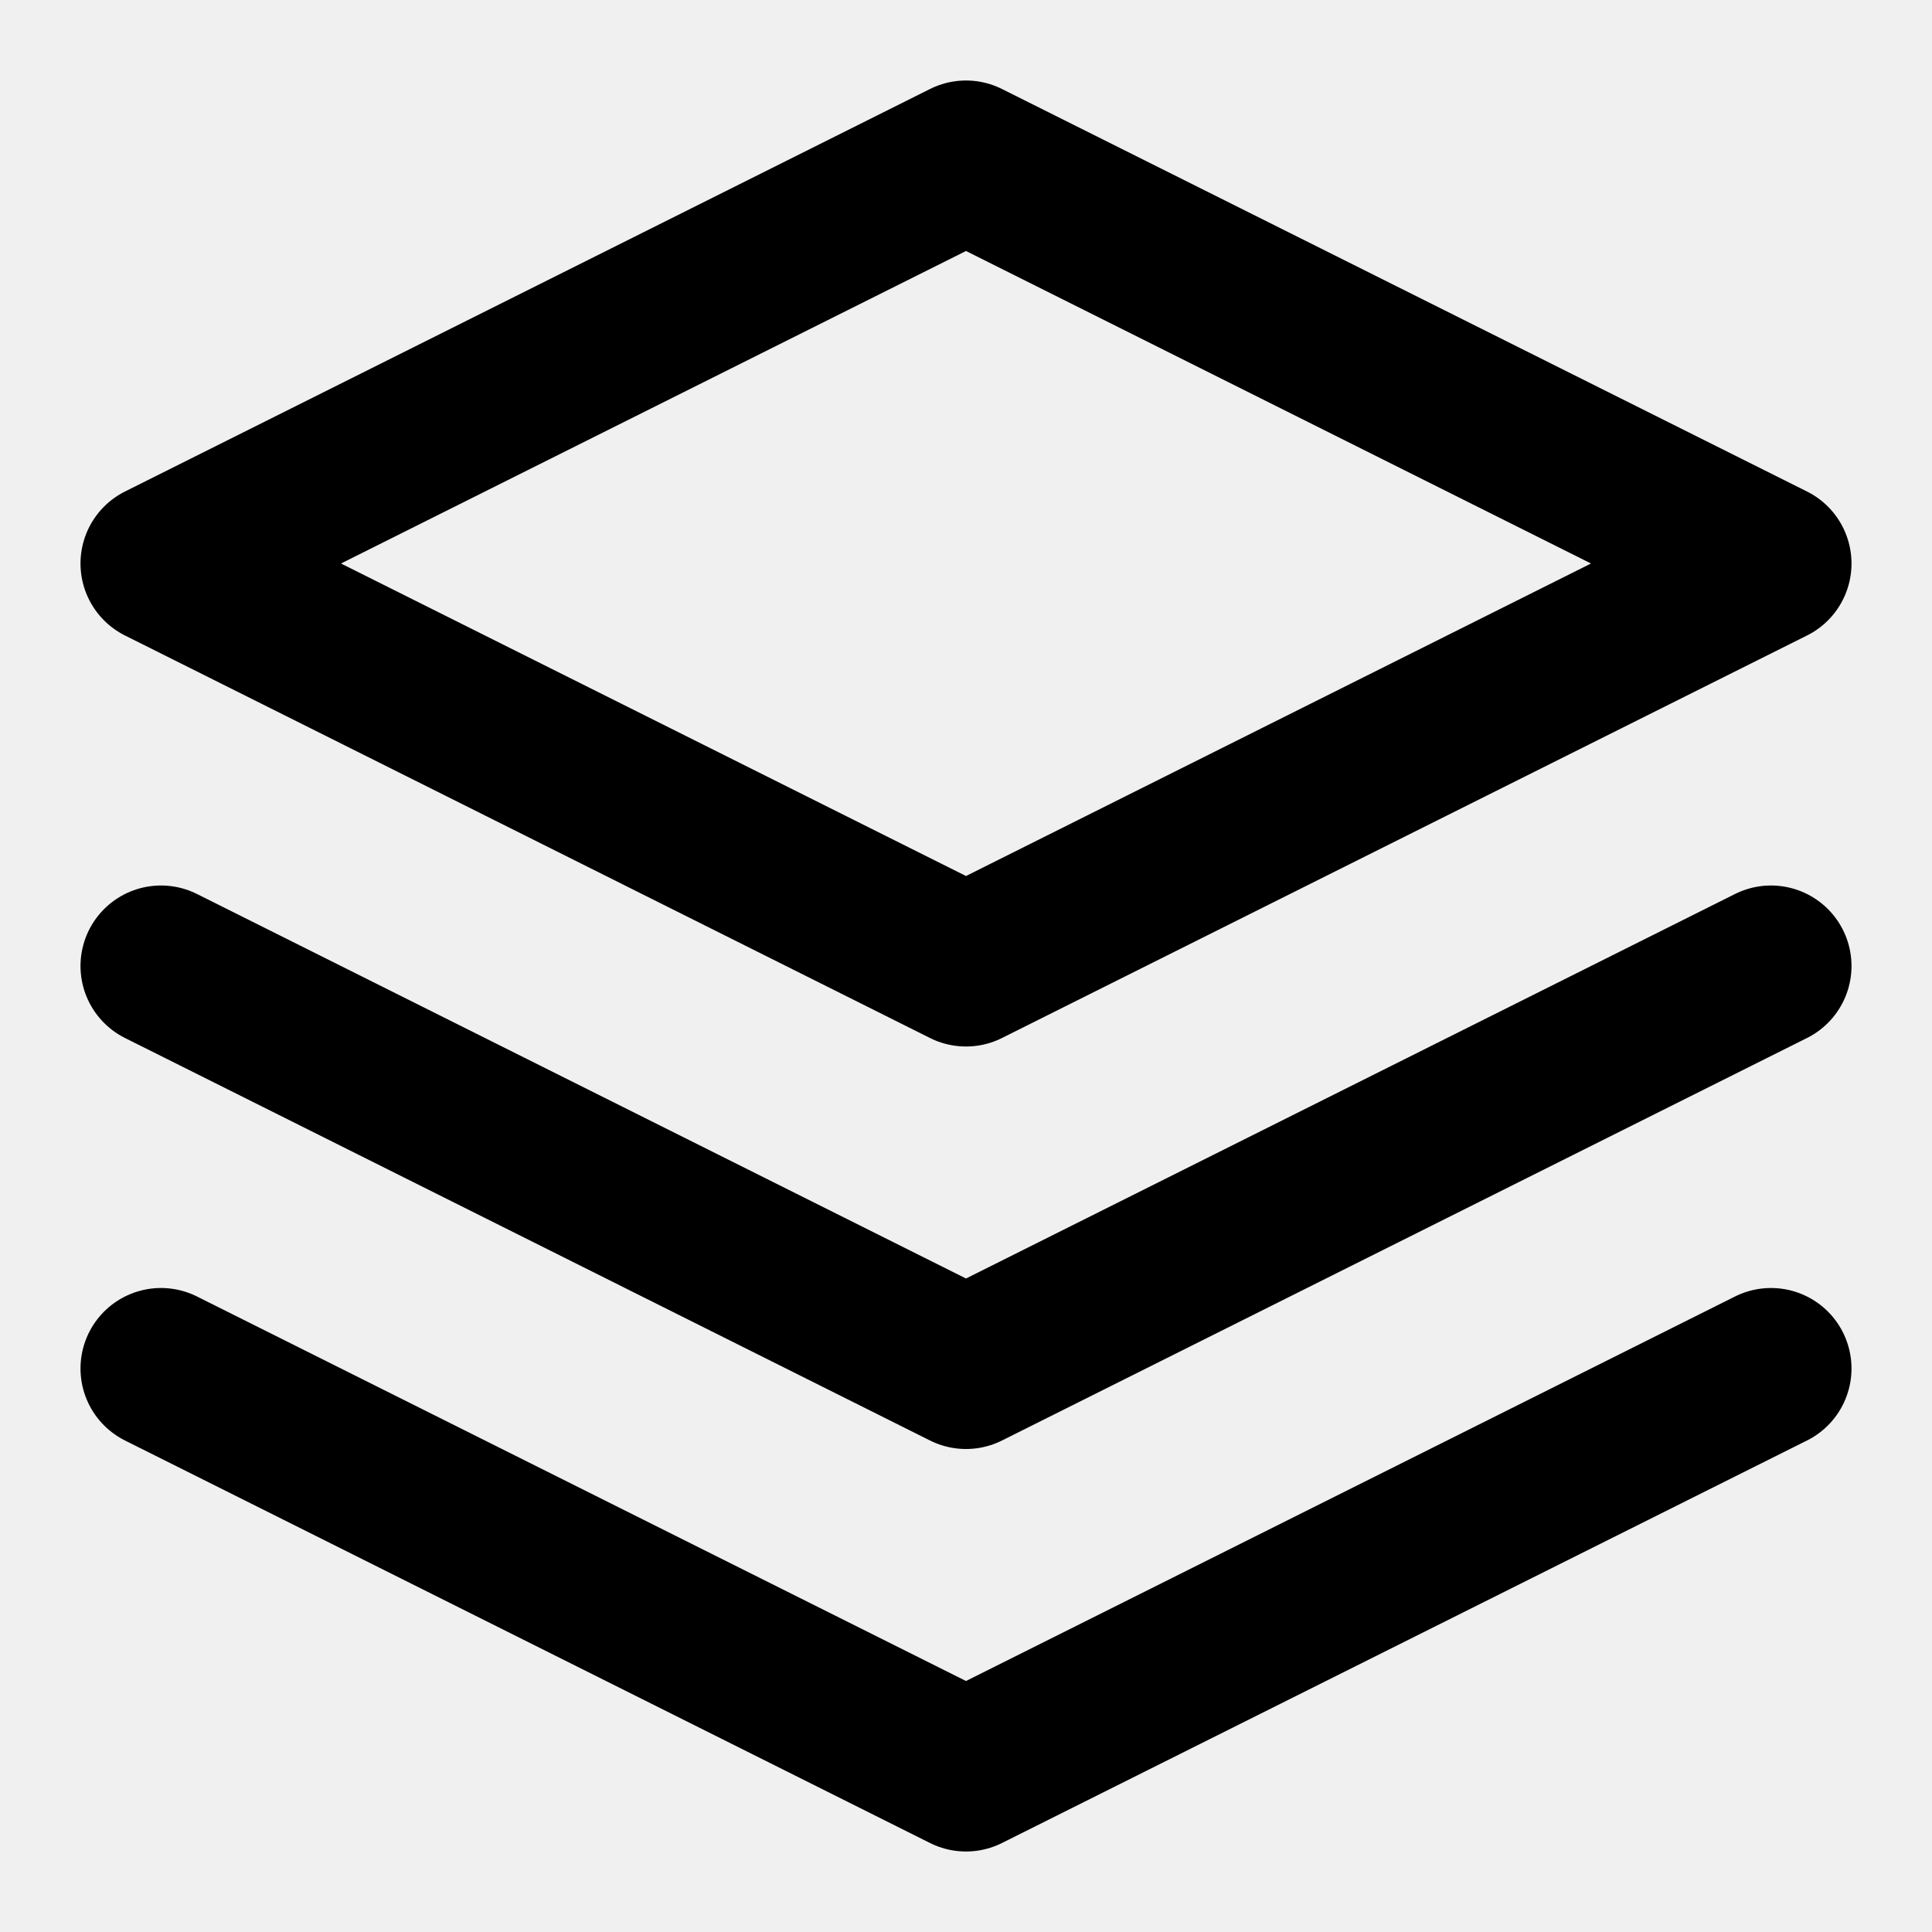
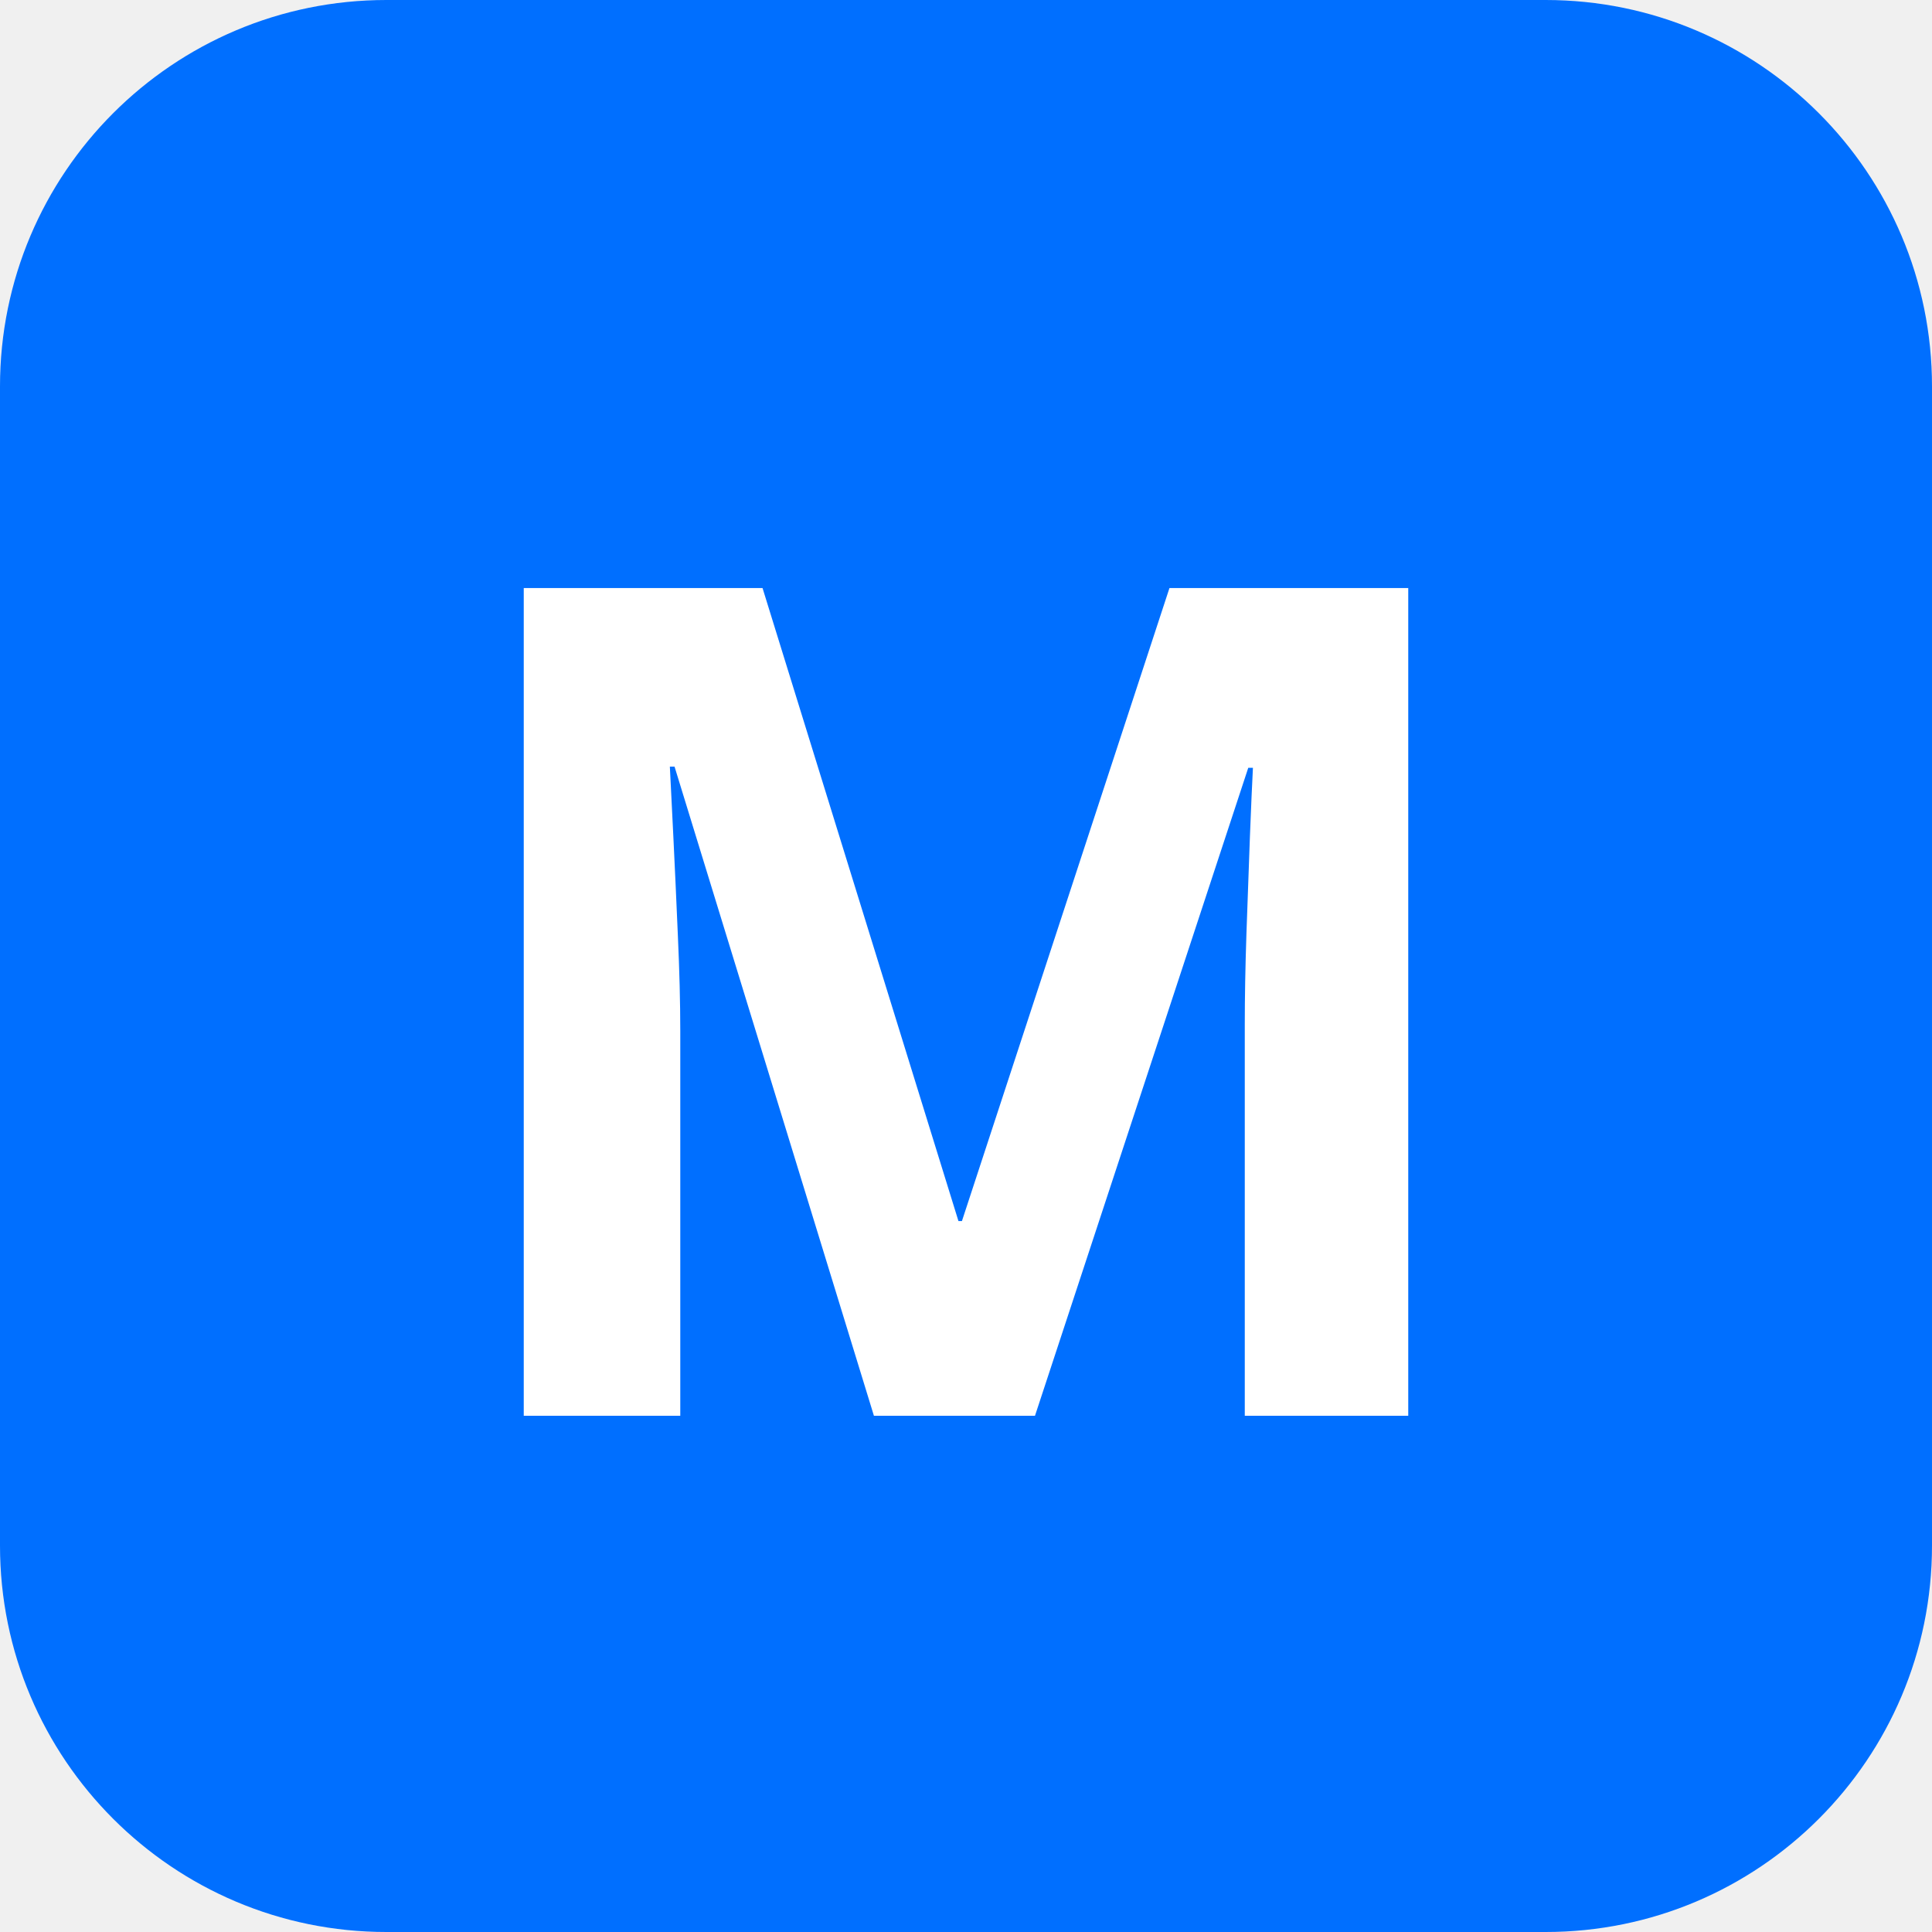
- <svg xmlns="http://www.w3.org/2000/svg" viewBox="0 0 24 24" fill="none" stroke="currentColor" stroke-width="2" stroke-linecap="round" stroke-linejoin="round">
-   <path d="M12 2L2 7l10 5 10-5-10-5zM2 17l10 5 10-5M2 12l10 5 10-5" />
+ <svg xmlns="http://www.w3.org/2000/svg" width="200" height="200" viewBox="0 0 200 200" fill="none">
+   <rect width="200" height="200" rx="40" fill="hsl(214, 100%, 50%)" />
+   <text x="50%" y="50%" dominant-baseline="central" text-anchor="middle" font-family="sans-serif" font-size="120" font-weight="bold" fill="white">M</text>
</svg>
